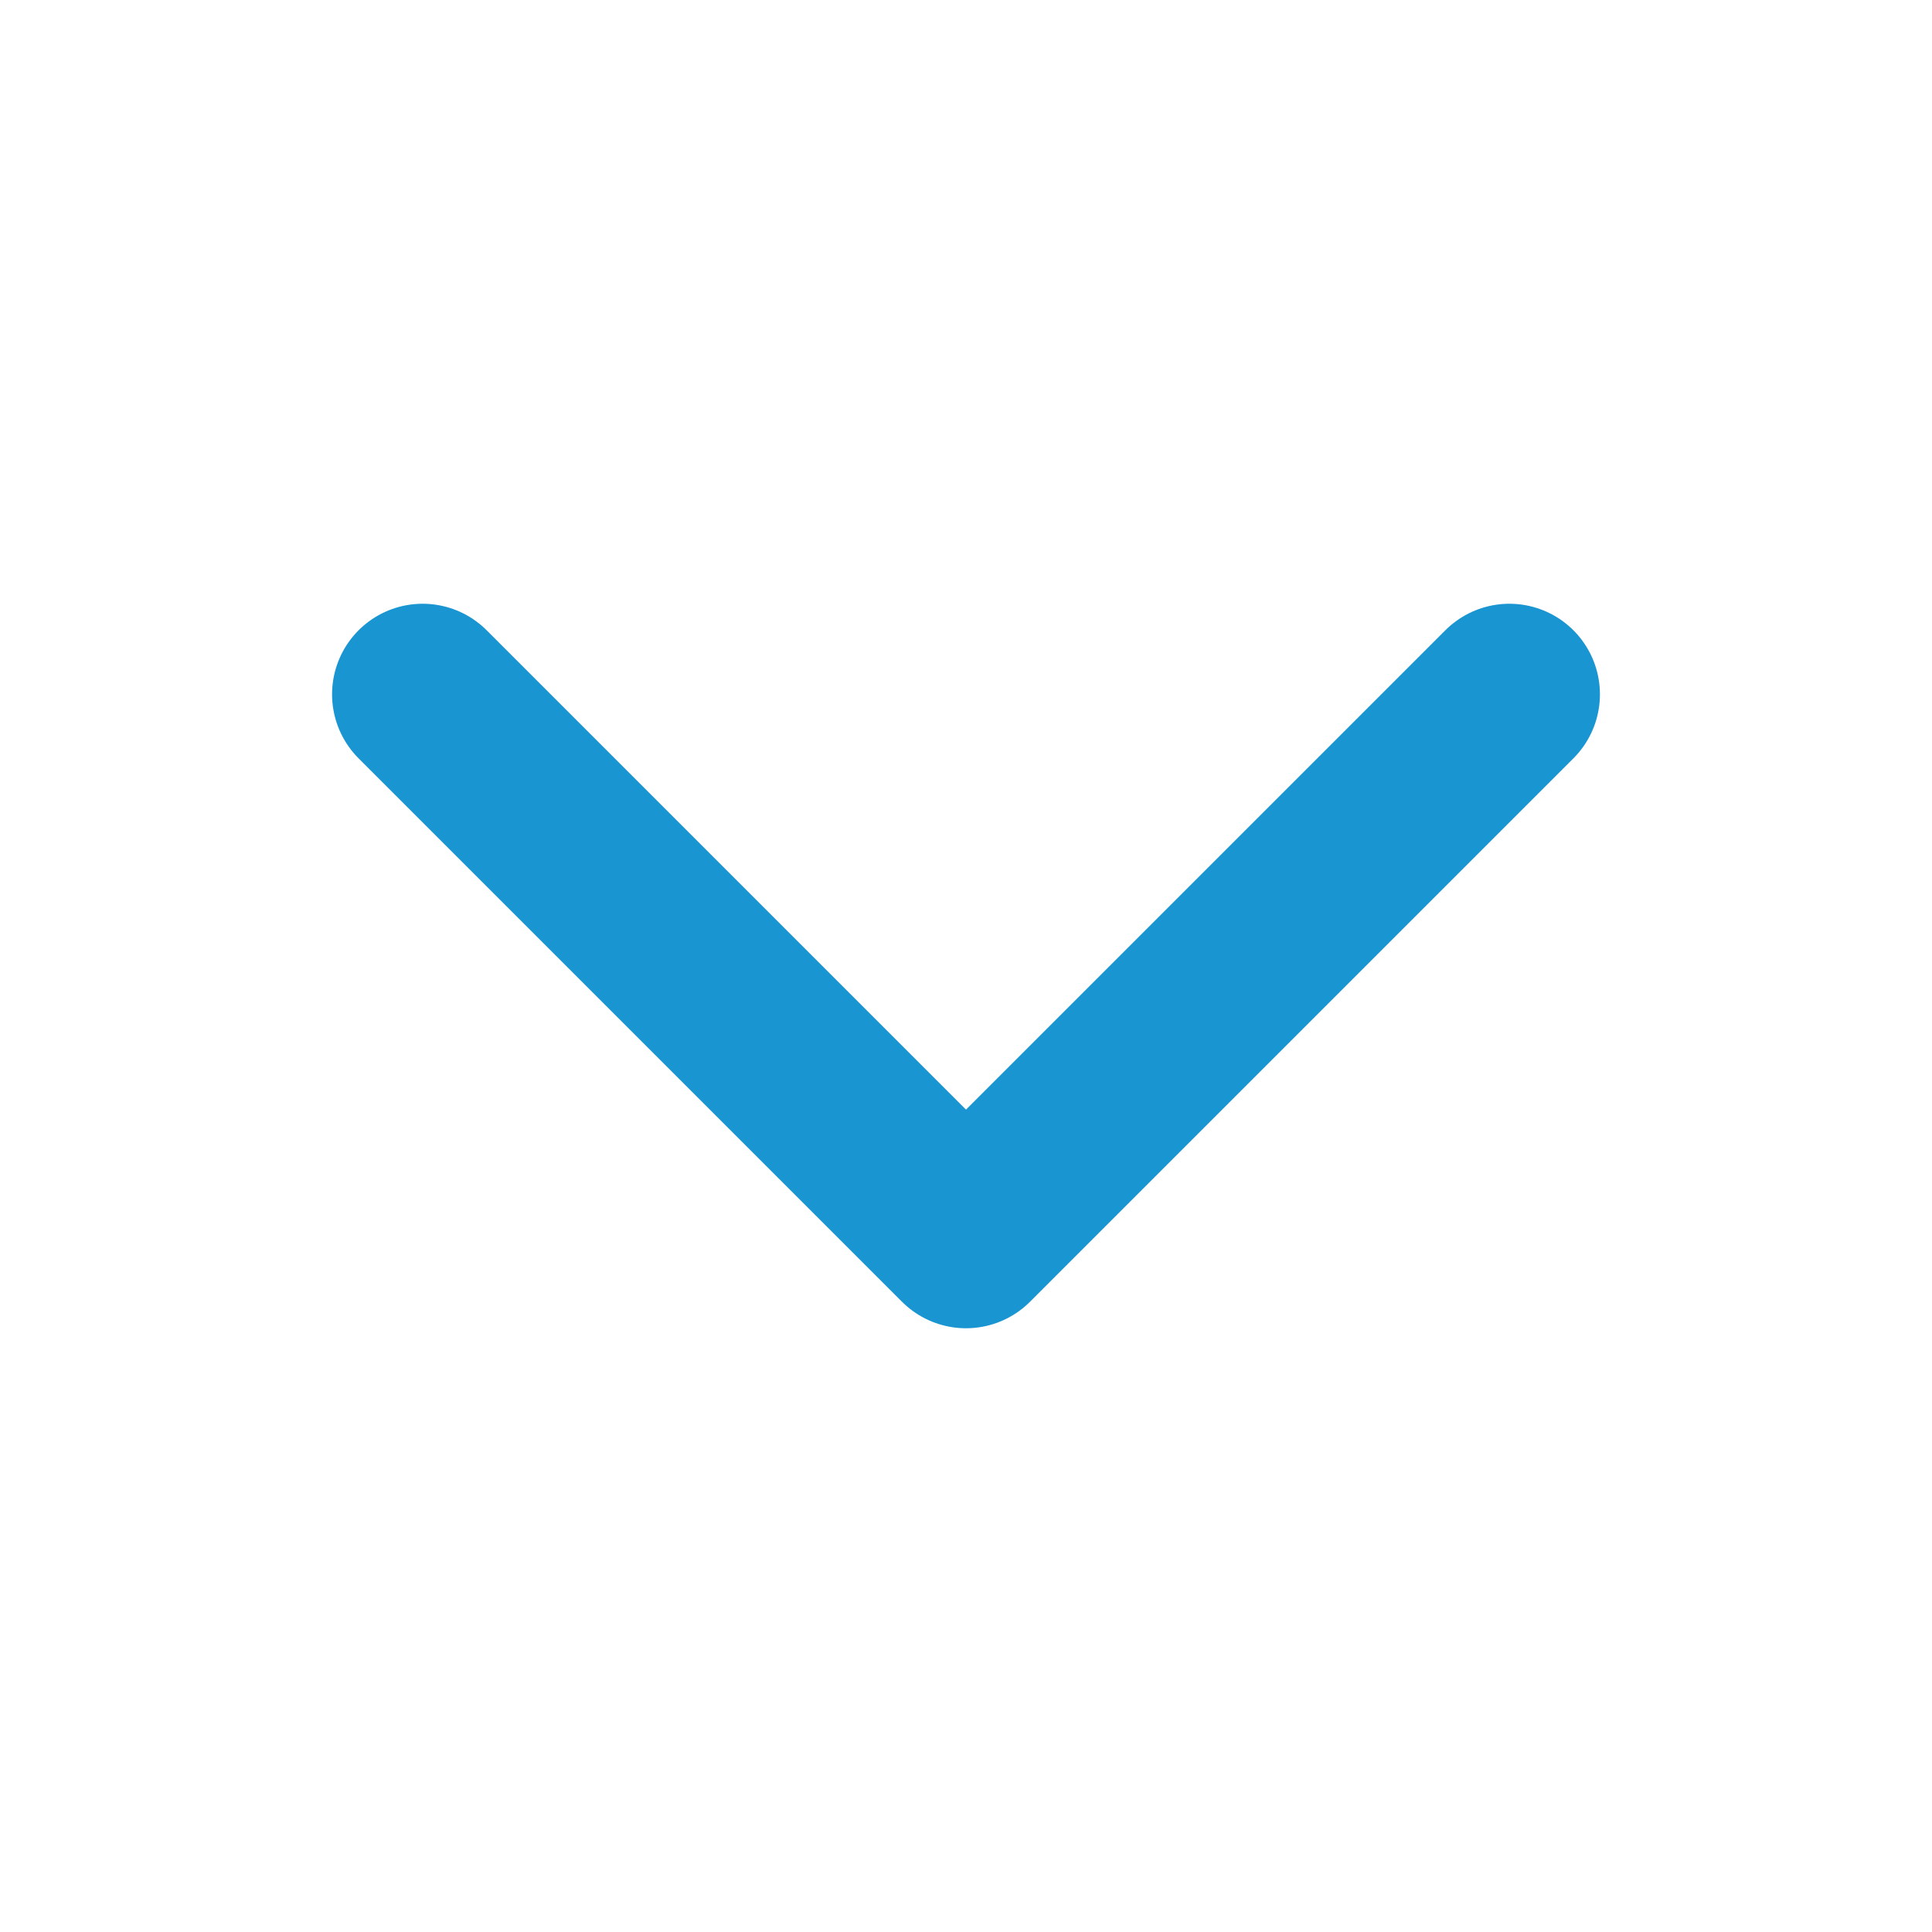
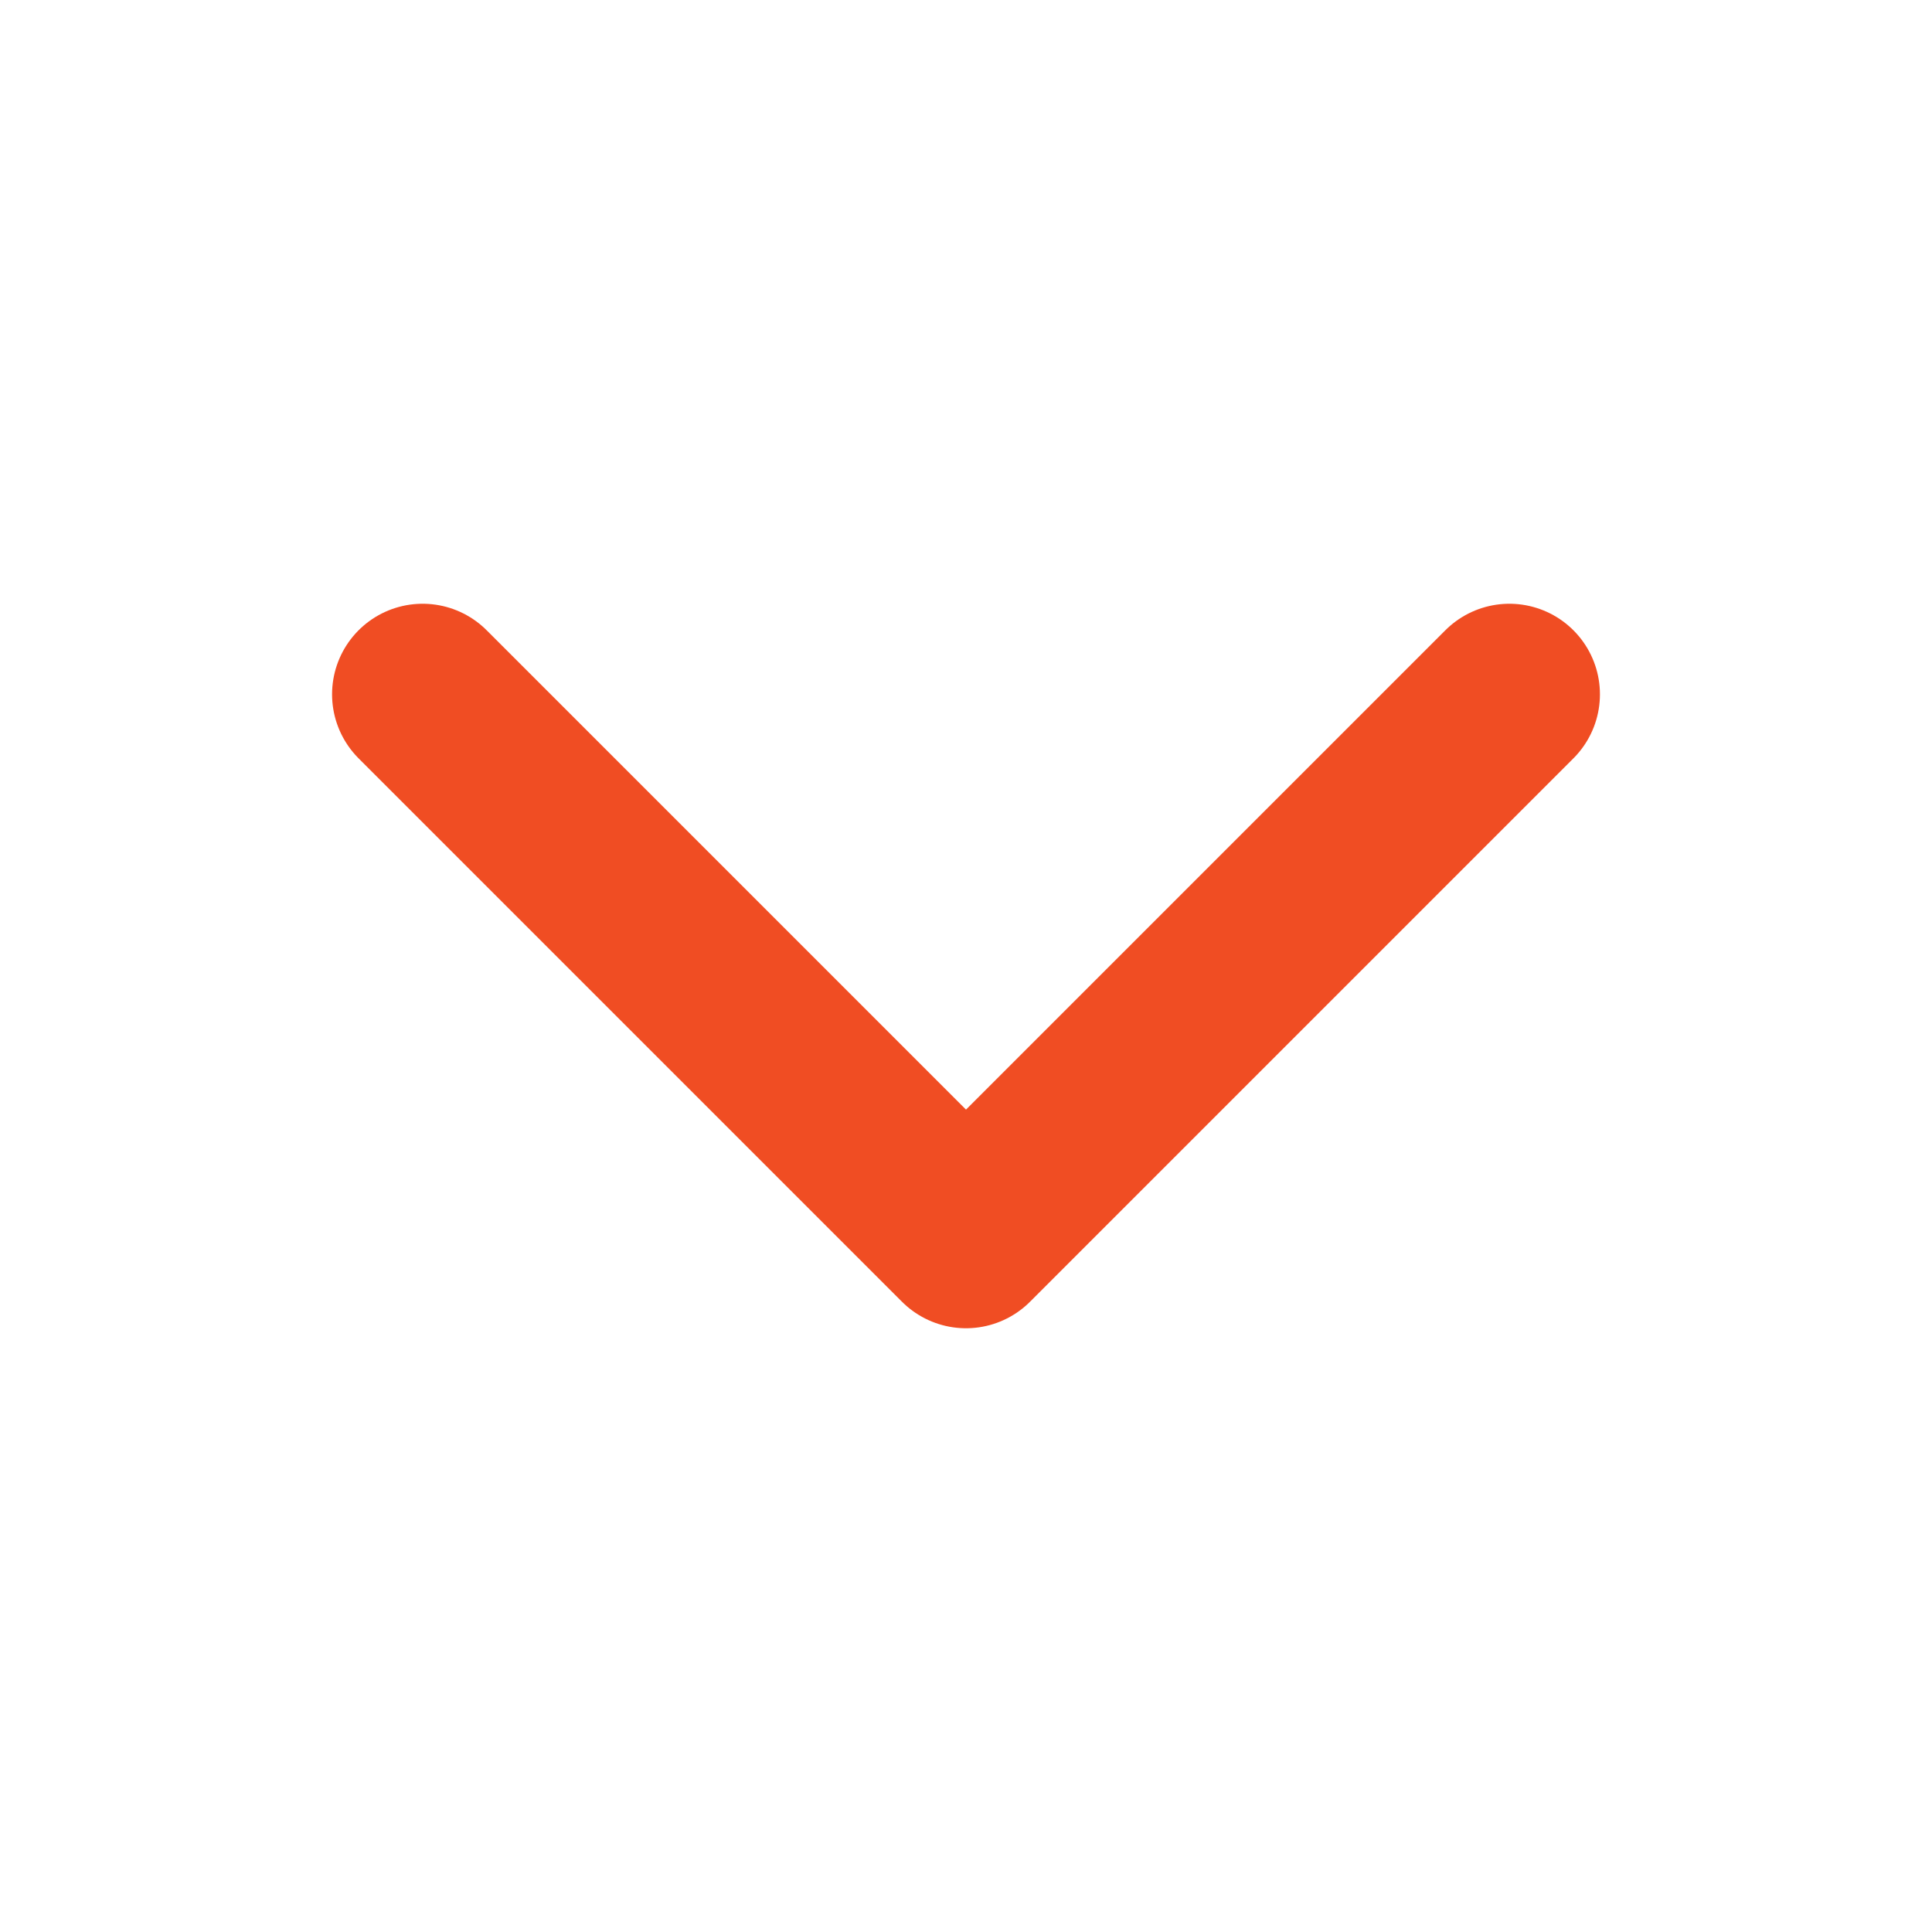
<svg xmlns="http://www.w3.org/2000/svg" class="ionicon" viewBox="0 0 512 512">
-   <path fill="none" stroke="#1995D2" stroke-linecap="round" stroke-linejoin="round" stroke-width="48" d="M112 184l144 144 144-144" />
+   <path fill="none" stroke="#f04d23" stroke-linecap="round" stroke-linejoin="round" stroke-width="48" d="M112 184l144 144 144-144" />
</svg>
